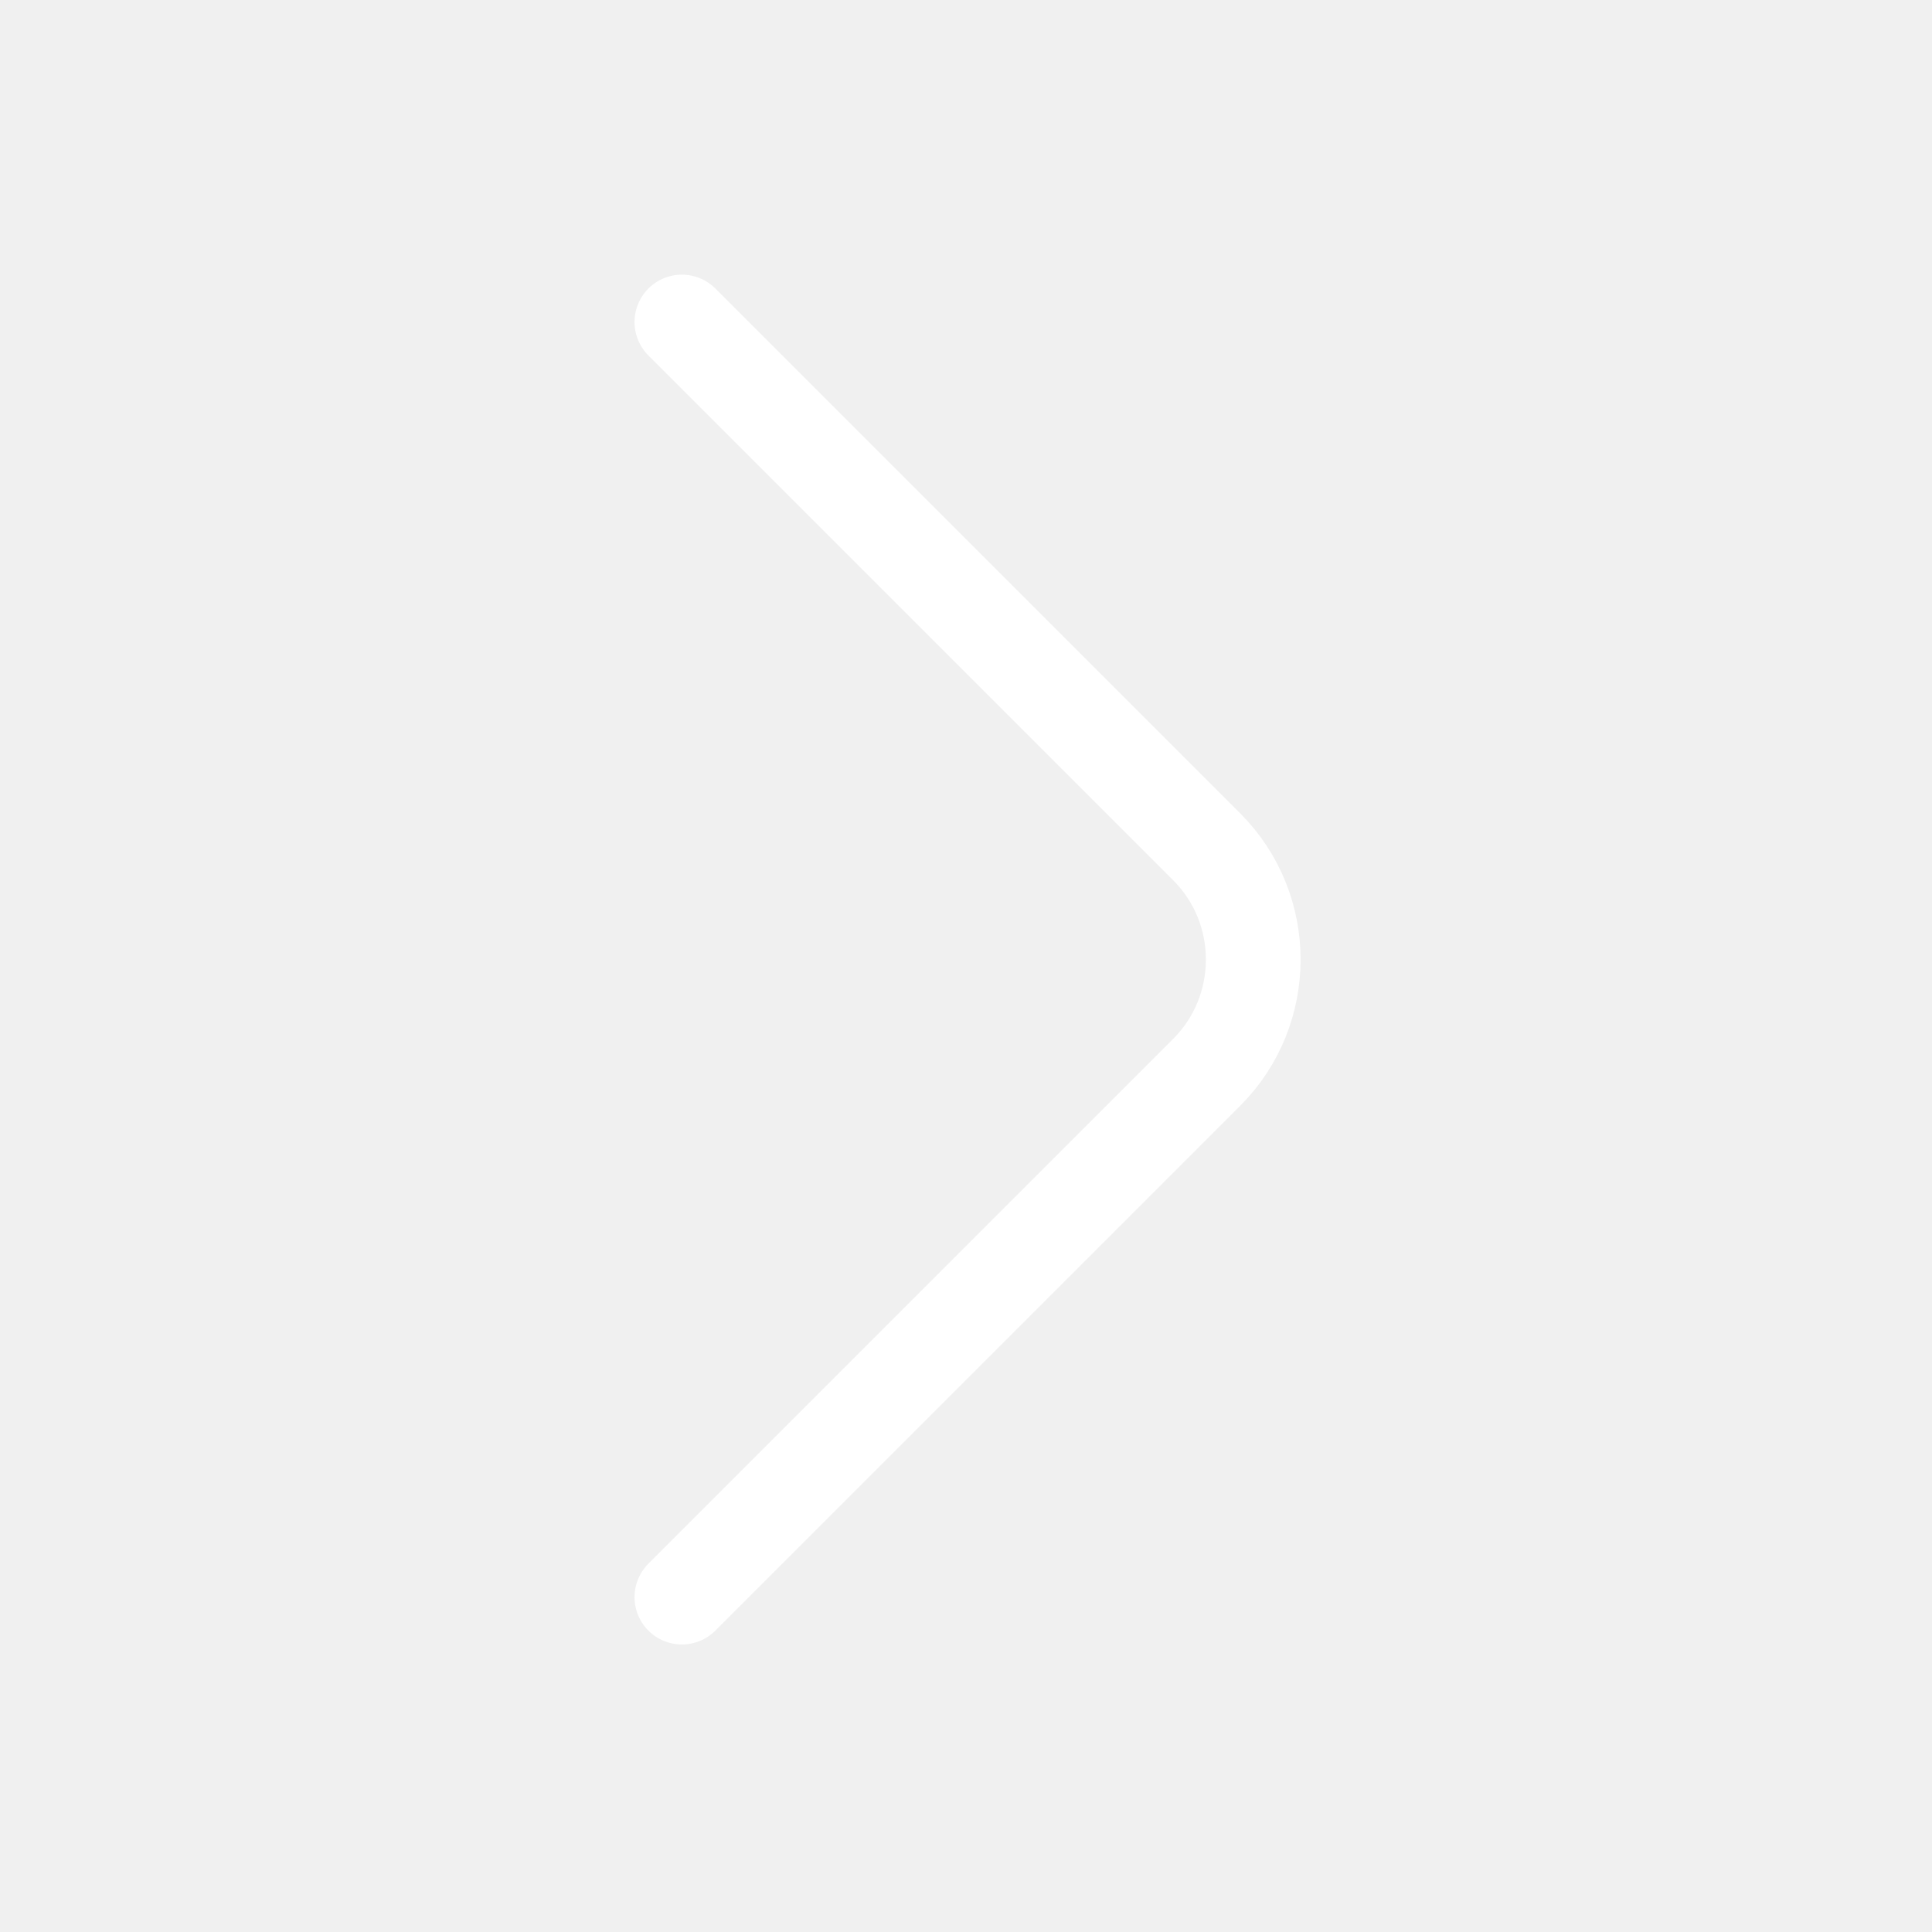
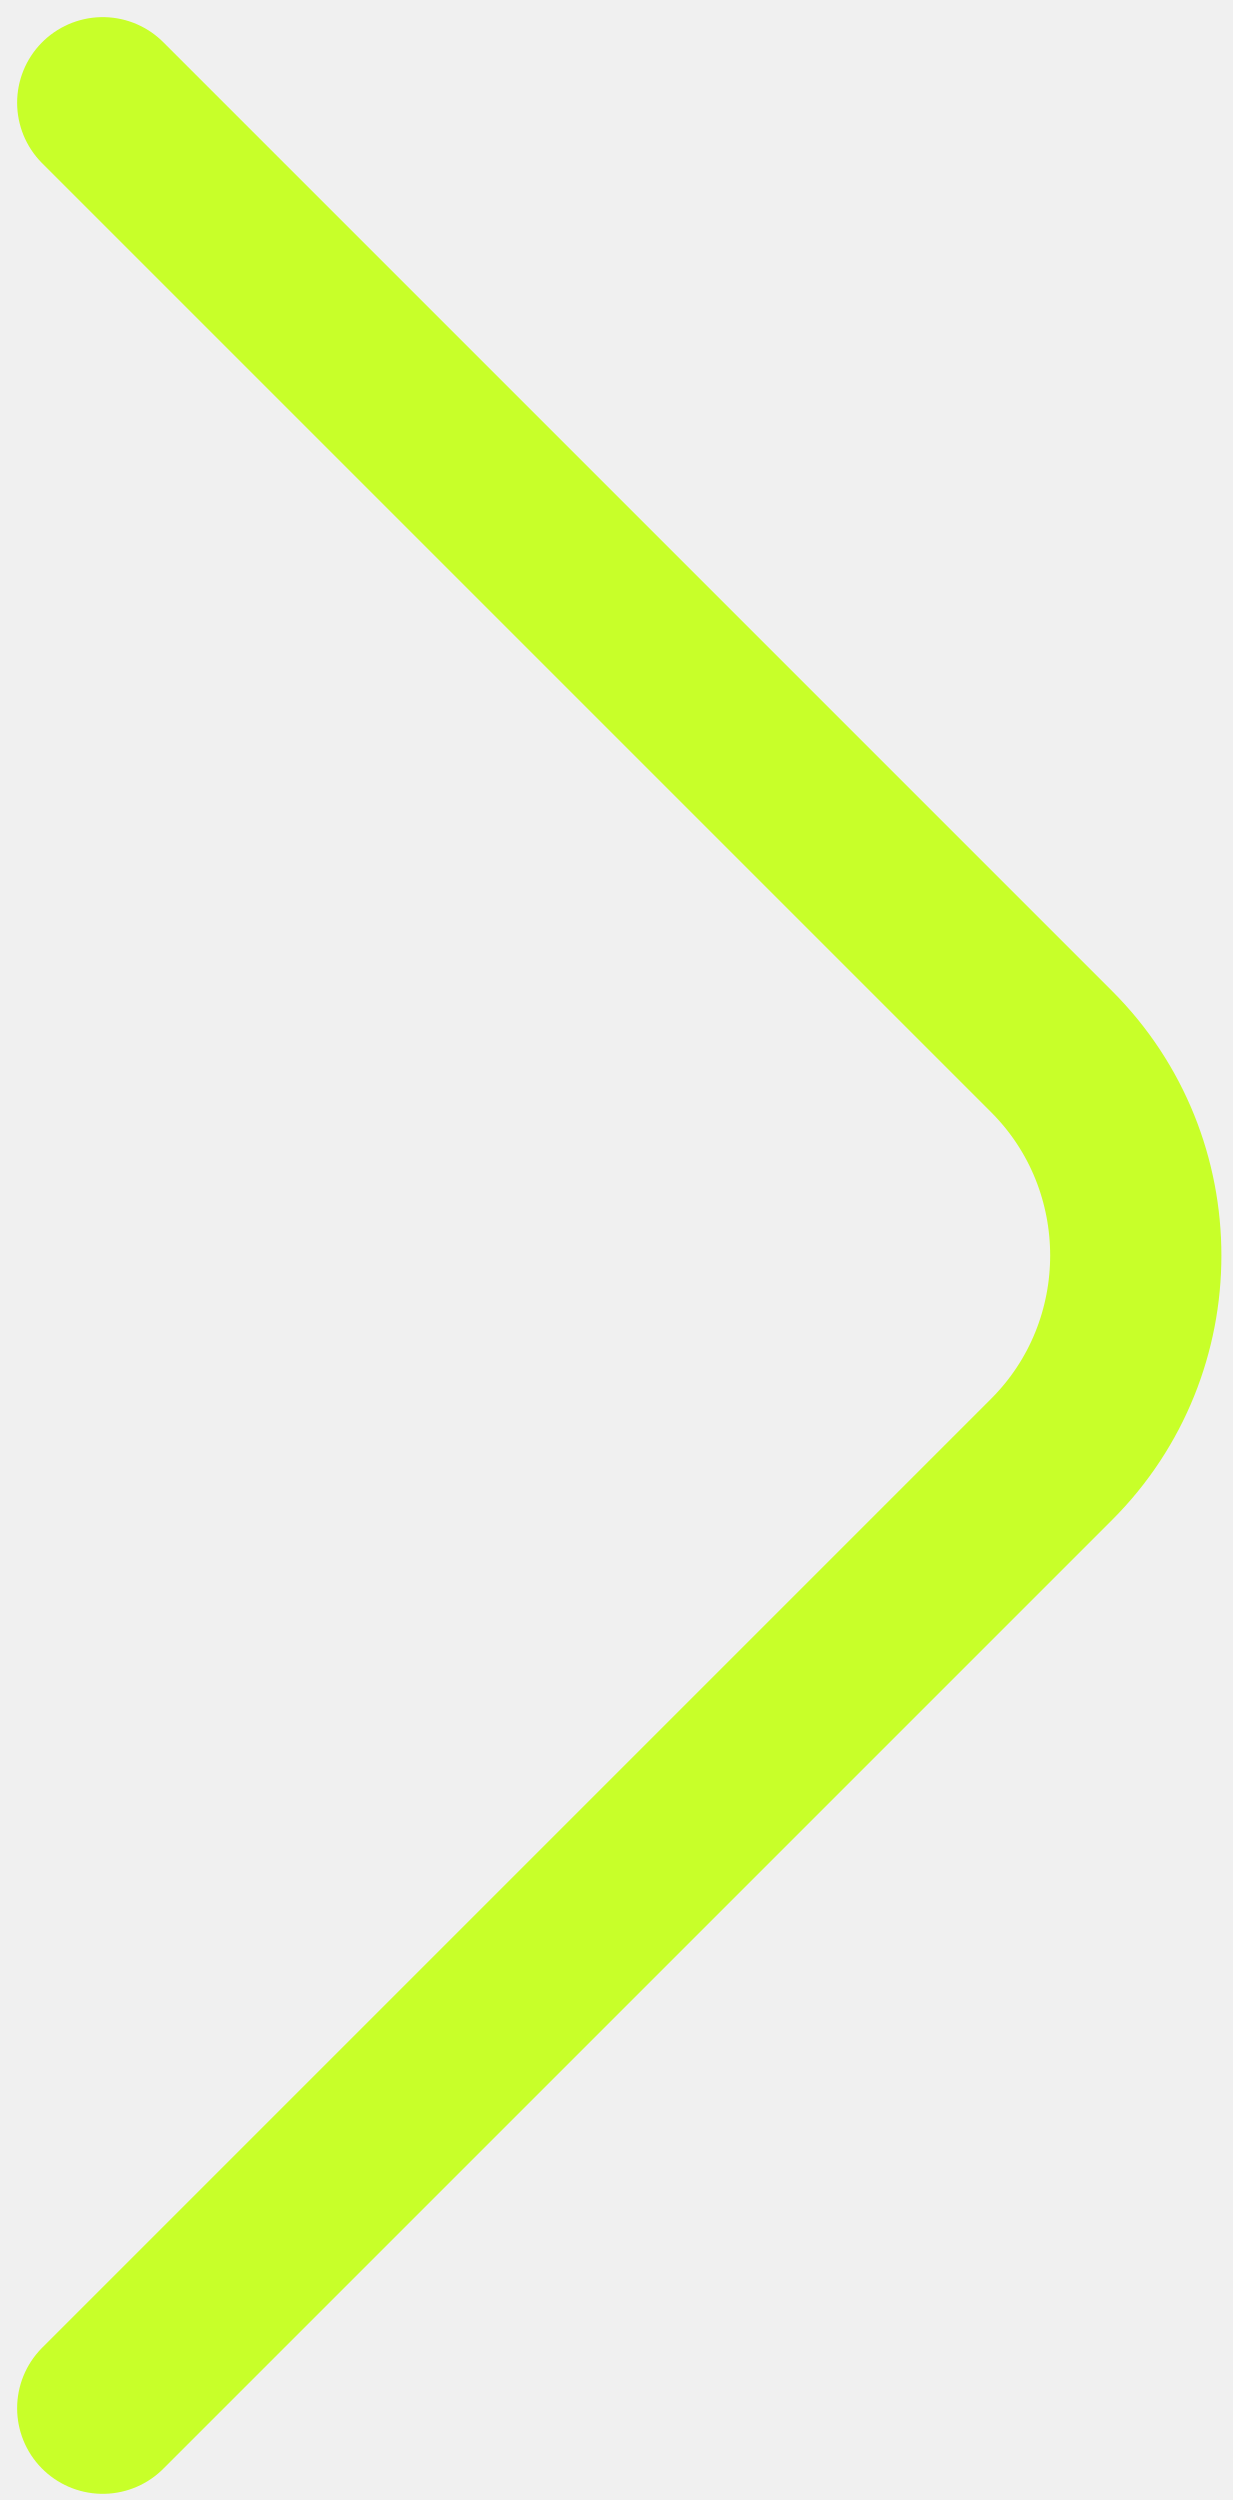
- <svg xmlns="http://www.w3.org/2000/svg" width="102" height="102" viewBox="0 0 102 102" fill="none">
-   <path d="M36 84.32L63.71 56.61C66.983 53.337 66.983 47.983 63.71 44.71L36 17" stroke="white" stroke-width="5" stroke-miterlimit="10" stroke-linecap="round" stroke-linejoin="round" />
+ <svg xmlns="http://www.w3.org/2000/svg" width="36" height="73" viewBox="0 0 36 73" fill="none">
+   <path d="M3 70.32L30.71 42.61C33.983 39.337 33.983 33.983 30.71 30.71L3 3" stroke="#C8FF29" stroke-width="5" stroke-miterlimit="10" stroke-linecap="round" stroke-linejoin="round" />
</svg>
